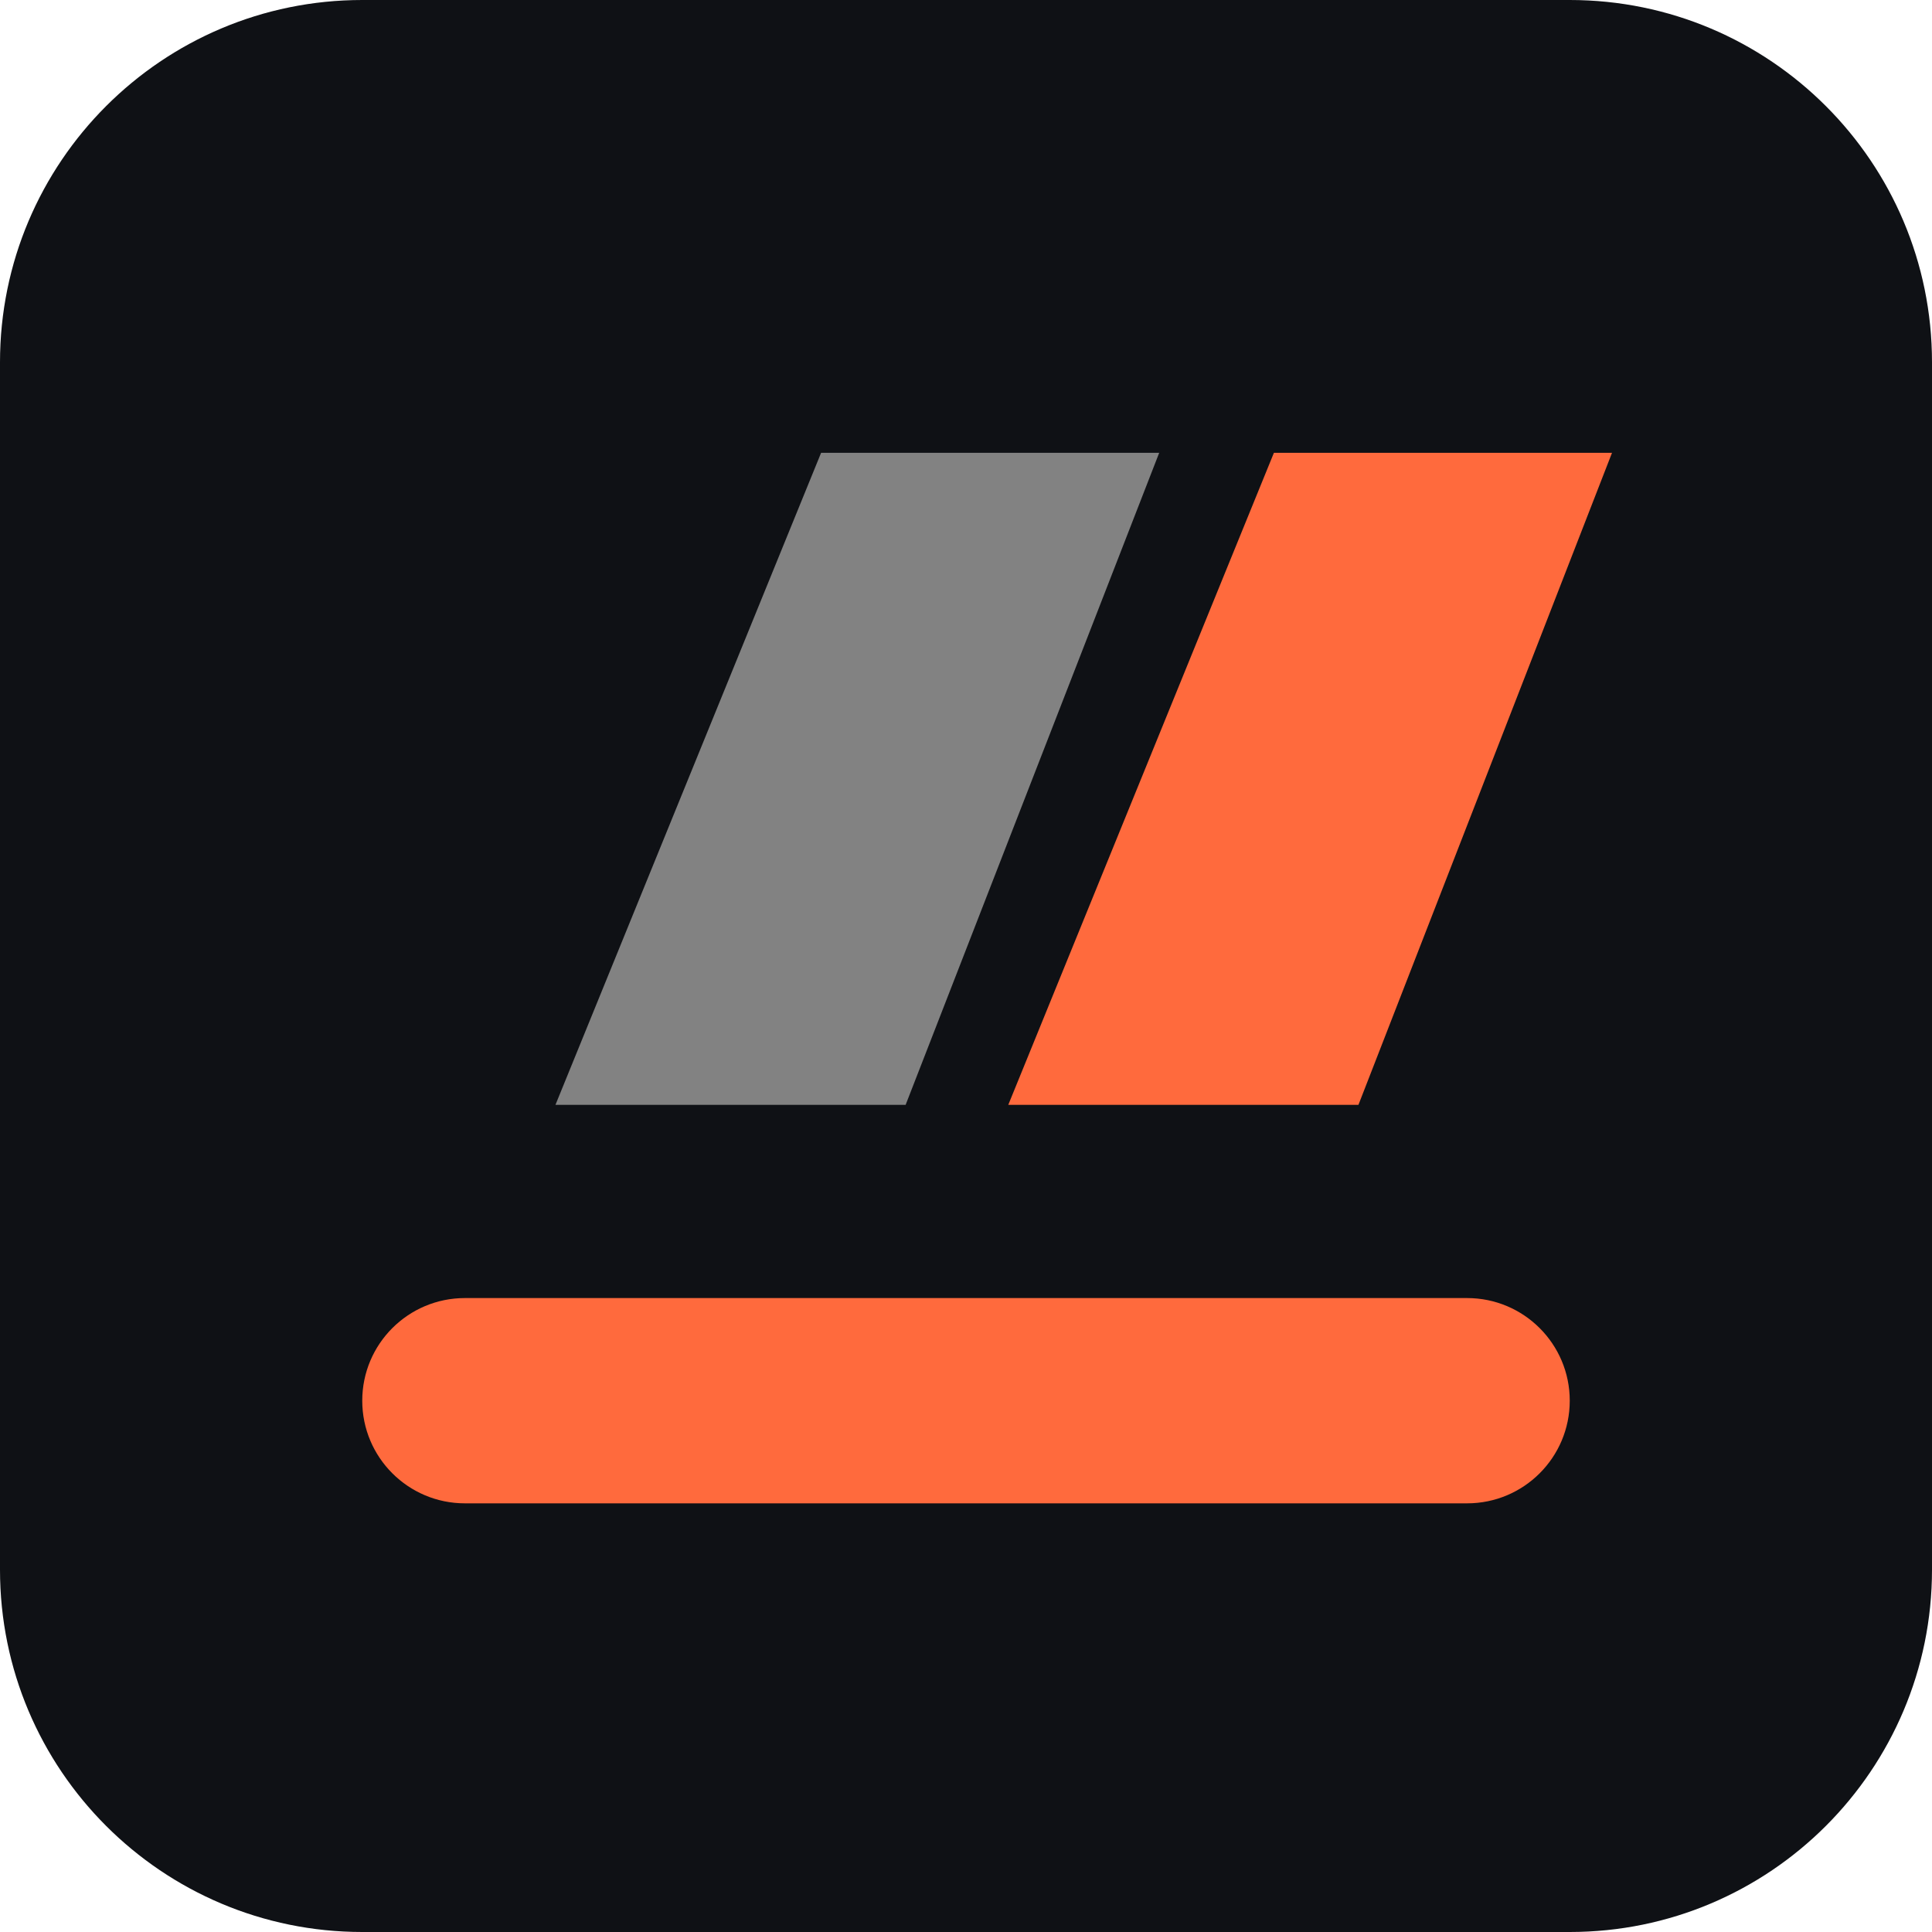
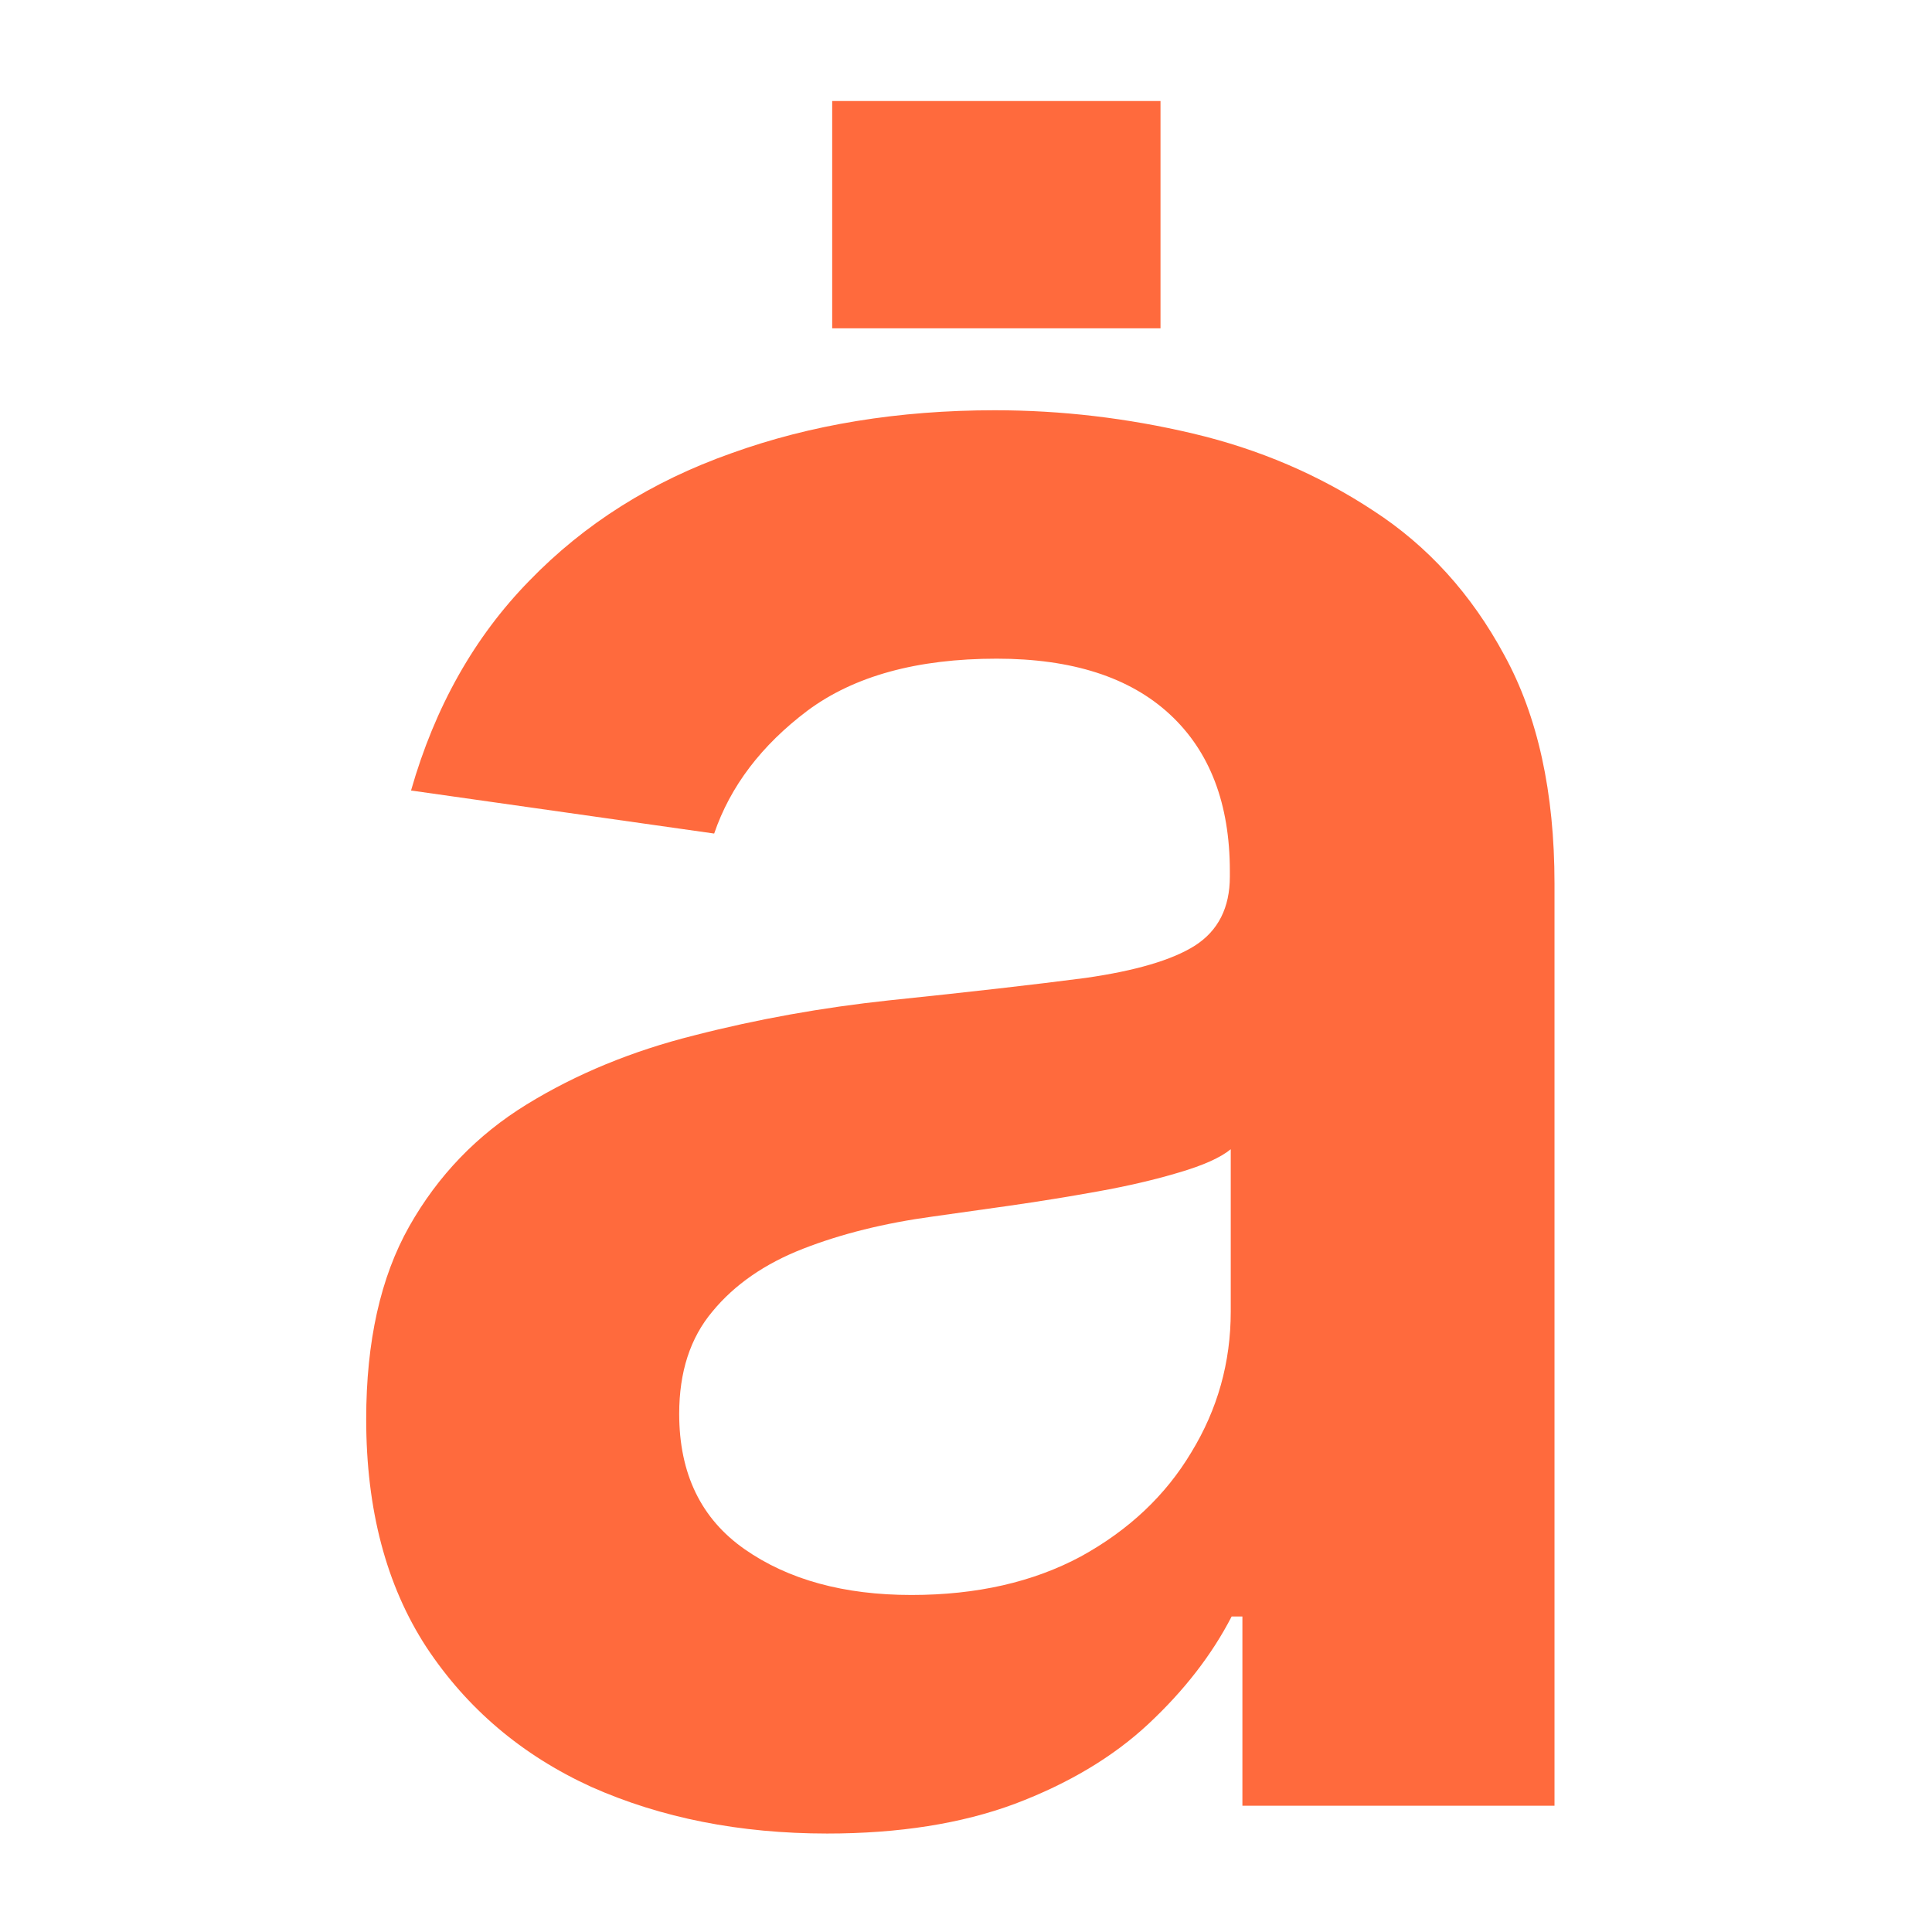
- <svg xmlns="http://www.w3.org/2000/svg" viewBox="0 0 32 32">
-   <rect width="32" height="32" rx="6" fill="#0F1115" />
-   <path d="M13.6 7.5h5.6l-4.2 10.8h-5.8z" fill="#828282" />
-   <path d="M21.1 7.5h5.6l-4.2 10.8h-5.8z" fill="#FF6A3D" />
-   <rect x="6" y="21.5" width="20" height="3.4" rx="1.7" fill="#FF6A3D" />
+ <svg xmlns="http://www.w3.org/2000/svg" width="153" height="153" viewBox="4 22 153 153" fill="none">
+   <path d="M69.506 167.202C62.593 167.202 56.367 165.971 50.827 163.509C45.334 160.999 40.978 157.306 37.758 152.429C34.586 147.552 33 141.539 33 134.389C33 128.234 34.136 123.144 36.409 119.119C38.682 115.095 41.783 111.875 45.713 109.46C49.643 107.045 54.07 105.223 58.994 103.991C63.966 102.713 69.103 101.79 74.406 101.222C80.798 100.559 85.983 99.967 89.96 99.446C93.938 98.878 96.826 98.026 98.625 96.889C100.472 95.706 101.395 93.883 101.395 91.42V90.994C101.395 85.644 99.809 81.501 96.636 78.565C93.464 75.63 88.895 74.162 82.929 74.162C76.632 74.162 71.636 75.535 67.943 78.281C64.297 81.028 61.835 84.271 60.557 88.011L36.551 84.602C38.445 77.974 41.57 72.434 45.926 67.983C50.282 63.485 55.609 60.123 61.906 57.898C68.204 55.625 75.164 54.489 82.787 54.489C88.043 54.489 93.275 55.104 98.483 56.335C103.691 57.566 108.45 59.602 112.759 62.443C117.067 65.237 120.524 69.048 123.128 73.878C125.779 78.707 127.105 84.744 127.105 91.989V165H102.389V150.014H101.537C99.974 153.045 97.773 155.885 94.932 158.537C92.138 161.141 88.611 163.248 84.349 164.858C80.135 166.42 75.188 167.202 69.506 167.202ZM76.182 148.31C81.343 148.31 85.817 147.292 89.605 145.256C93.393 143.172 96.305 140.426 98.341 137.017C100.424 133.608 101.466 129.891 101.466 125.866V113.011C100.661 113.674 99.288 114.29 97.347 114.858C95.453 115.426 93.322 115.923 90.954 116.349C88.587 116.776 86.243 117.154 83.923 117.486C81.603 117.817 79.591 118.101 77.886 118.338C74.051 118.859 70.618 119.711 67.588 120.895C64.558 122.079 62.167 123.736 60.415 125.866C58.663 127.95 57.787 130.649 57.787 133.963C57.787 138.698 59.515 142.273 62.972 144.688C66.428 147.102 70.831 148.31 76.182 148.31Z" fill="#FF6A3D" />
+   <path d="M69.903 30H95.903V48H69.903V30Z" fill="#FF6A3D" />
</svg>
